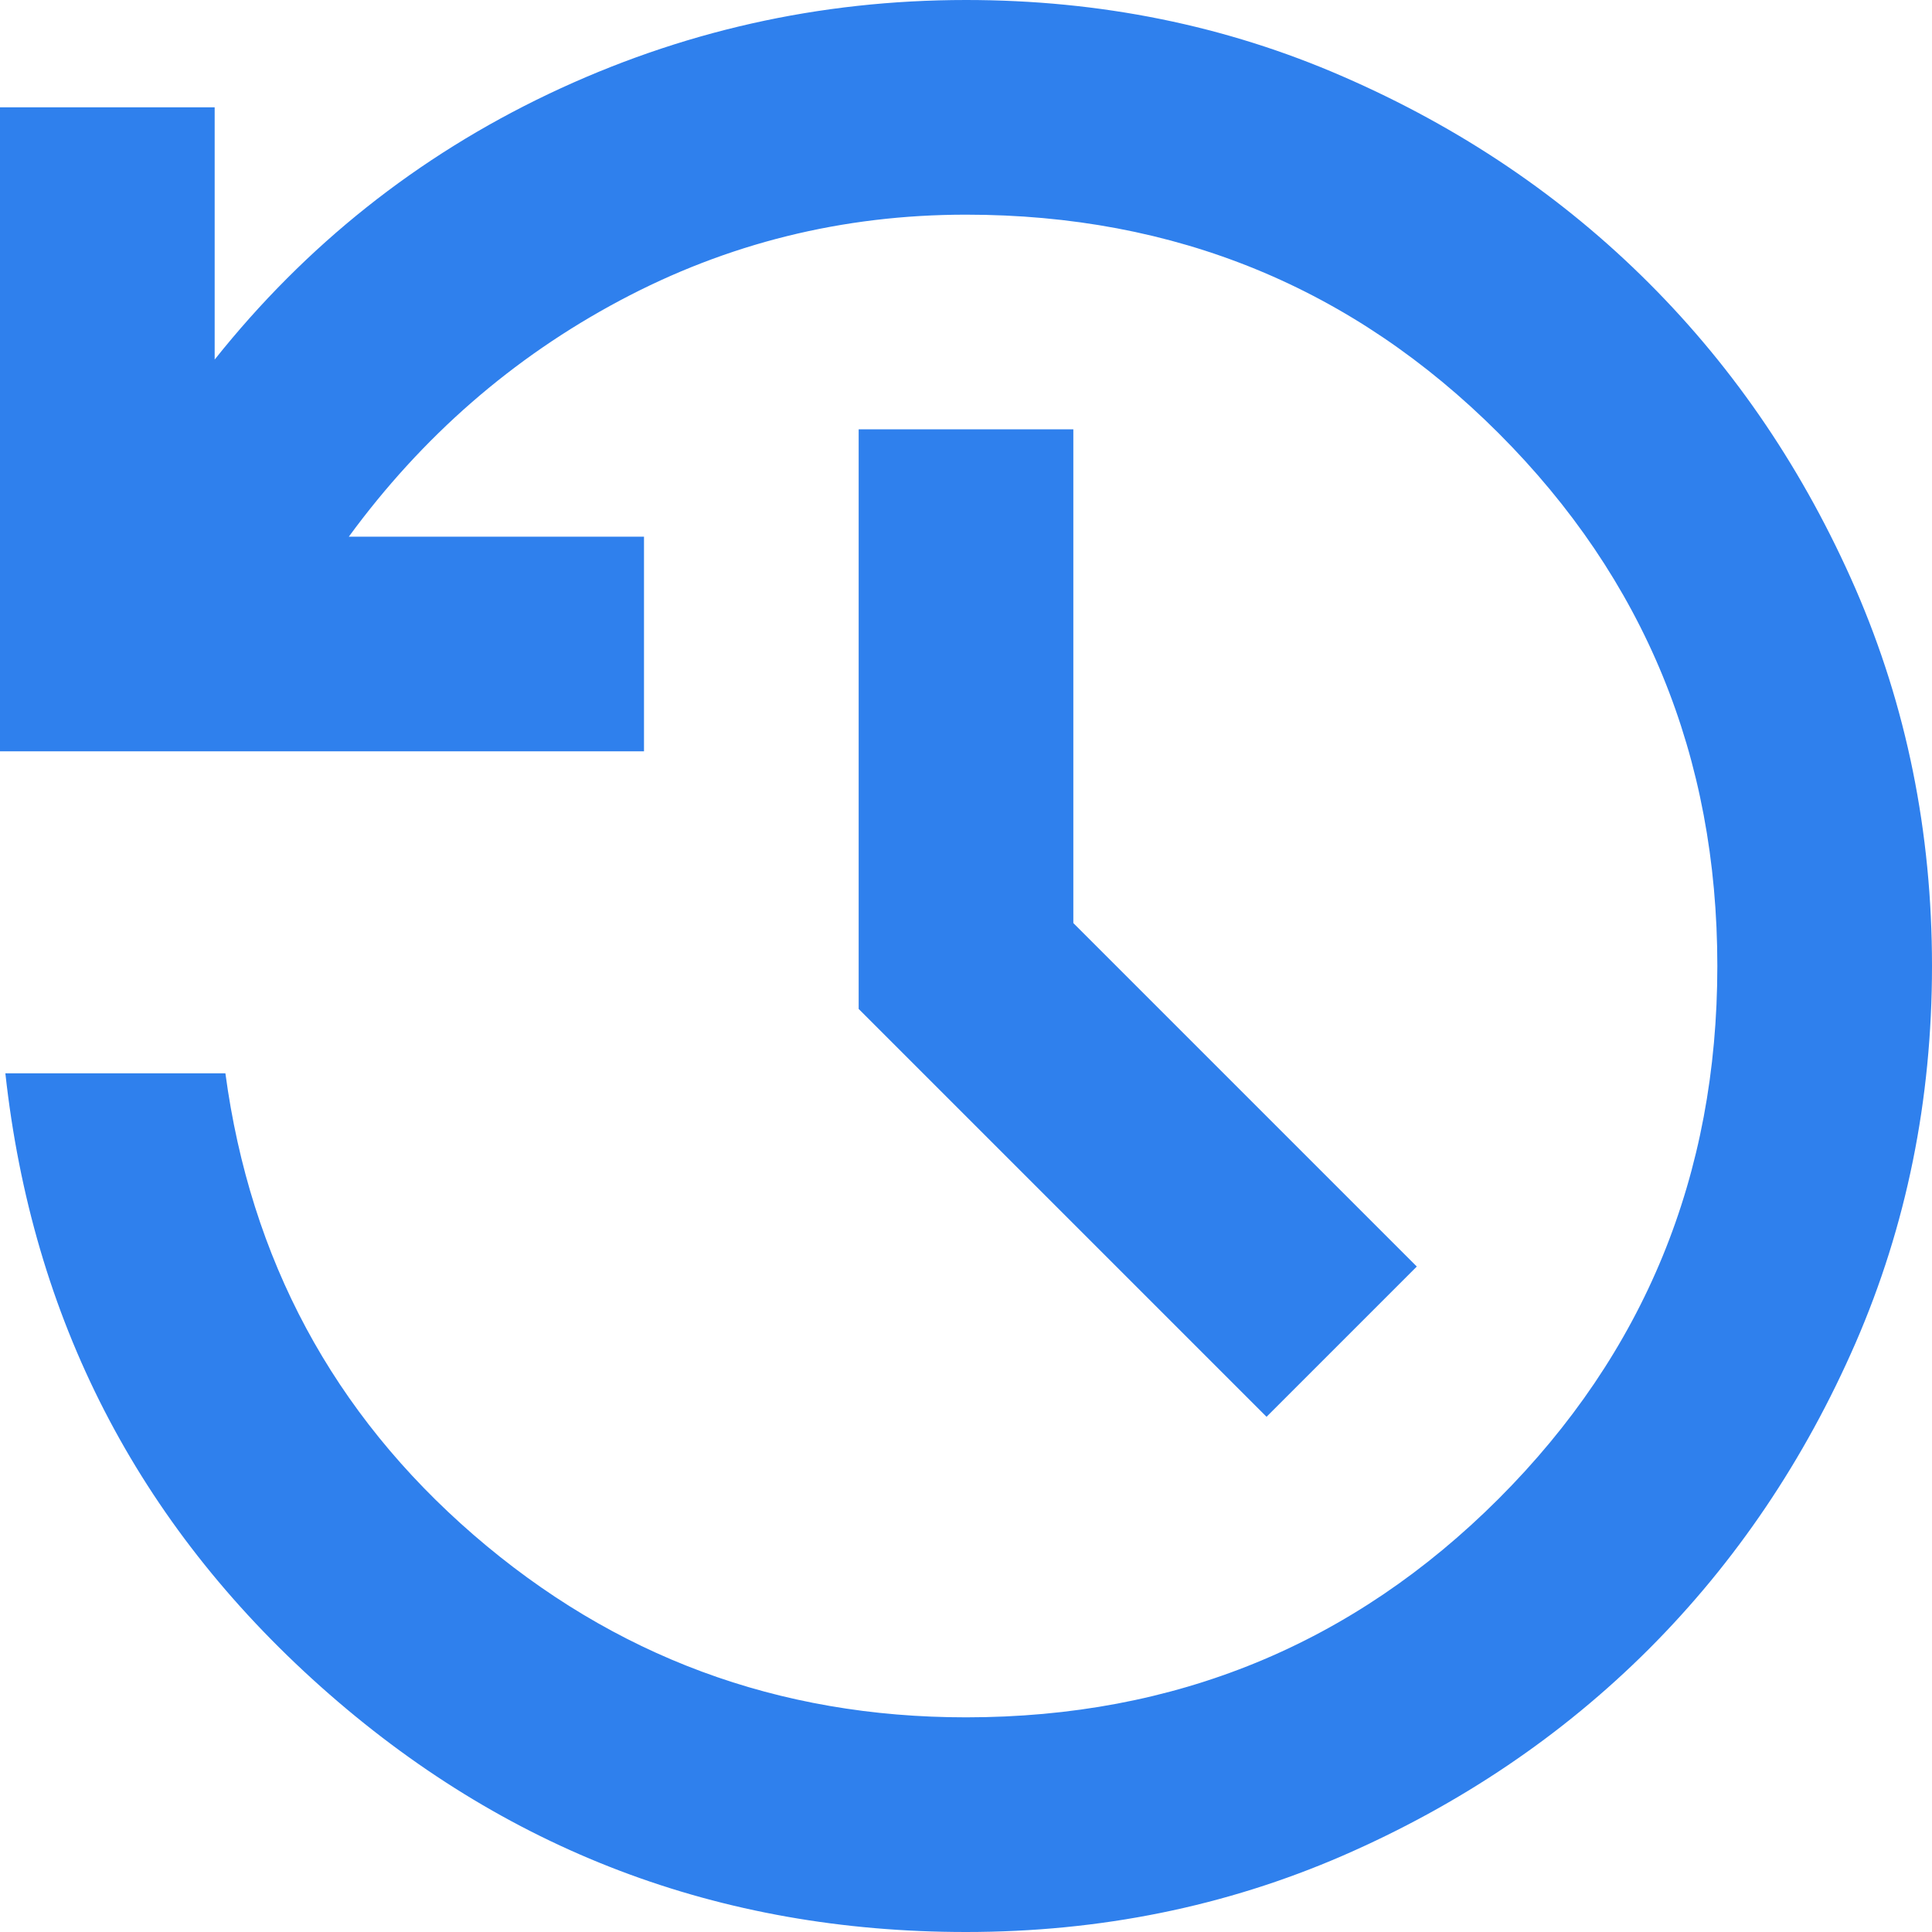
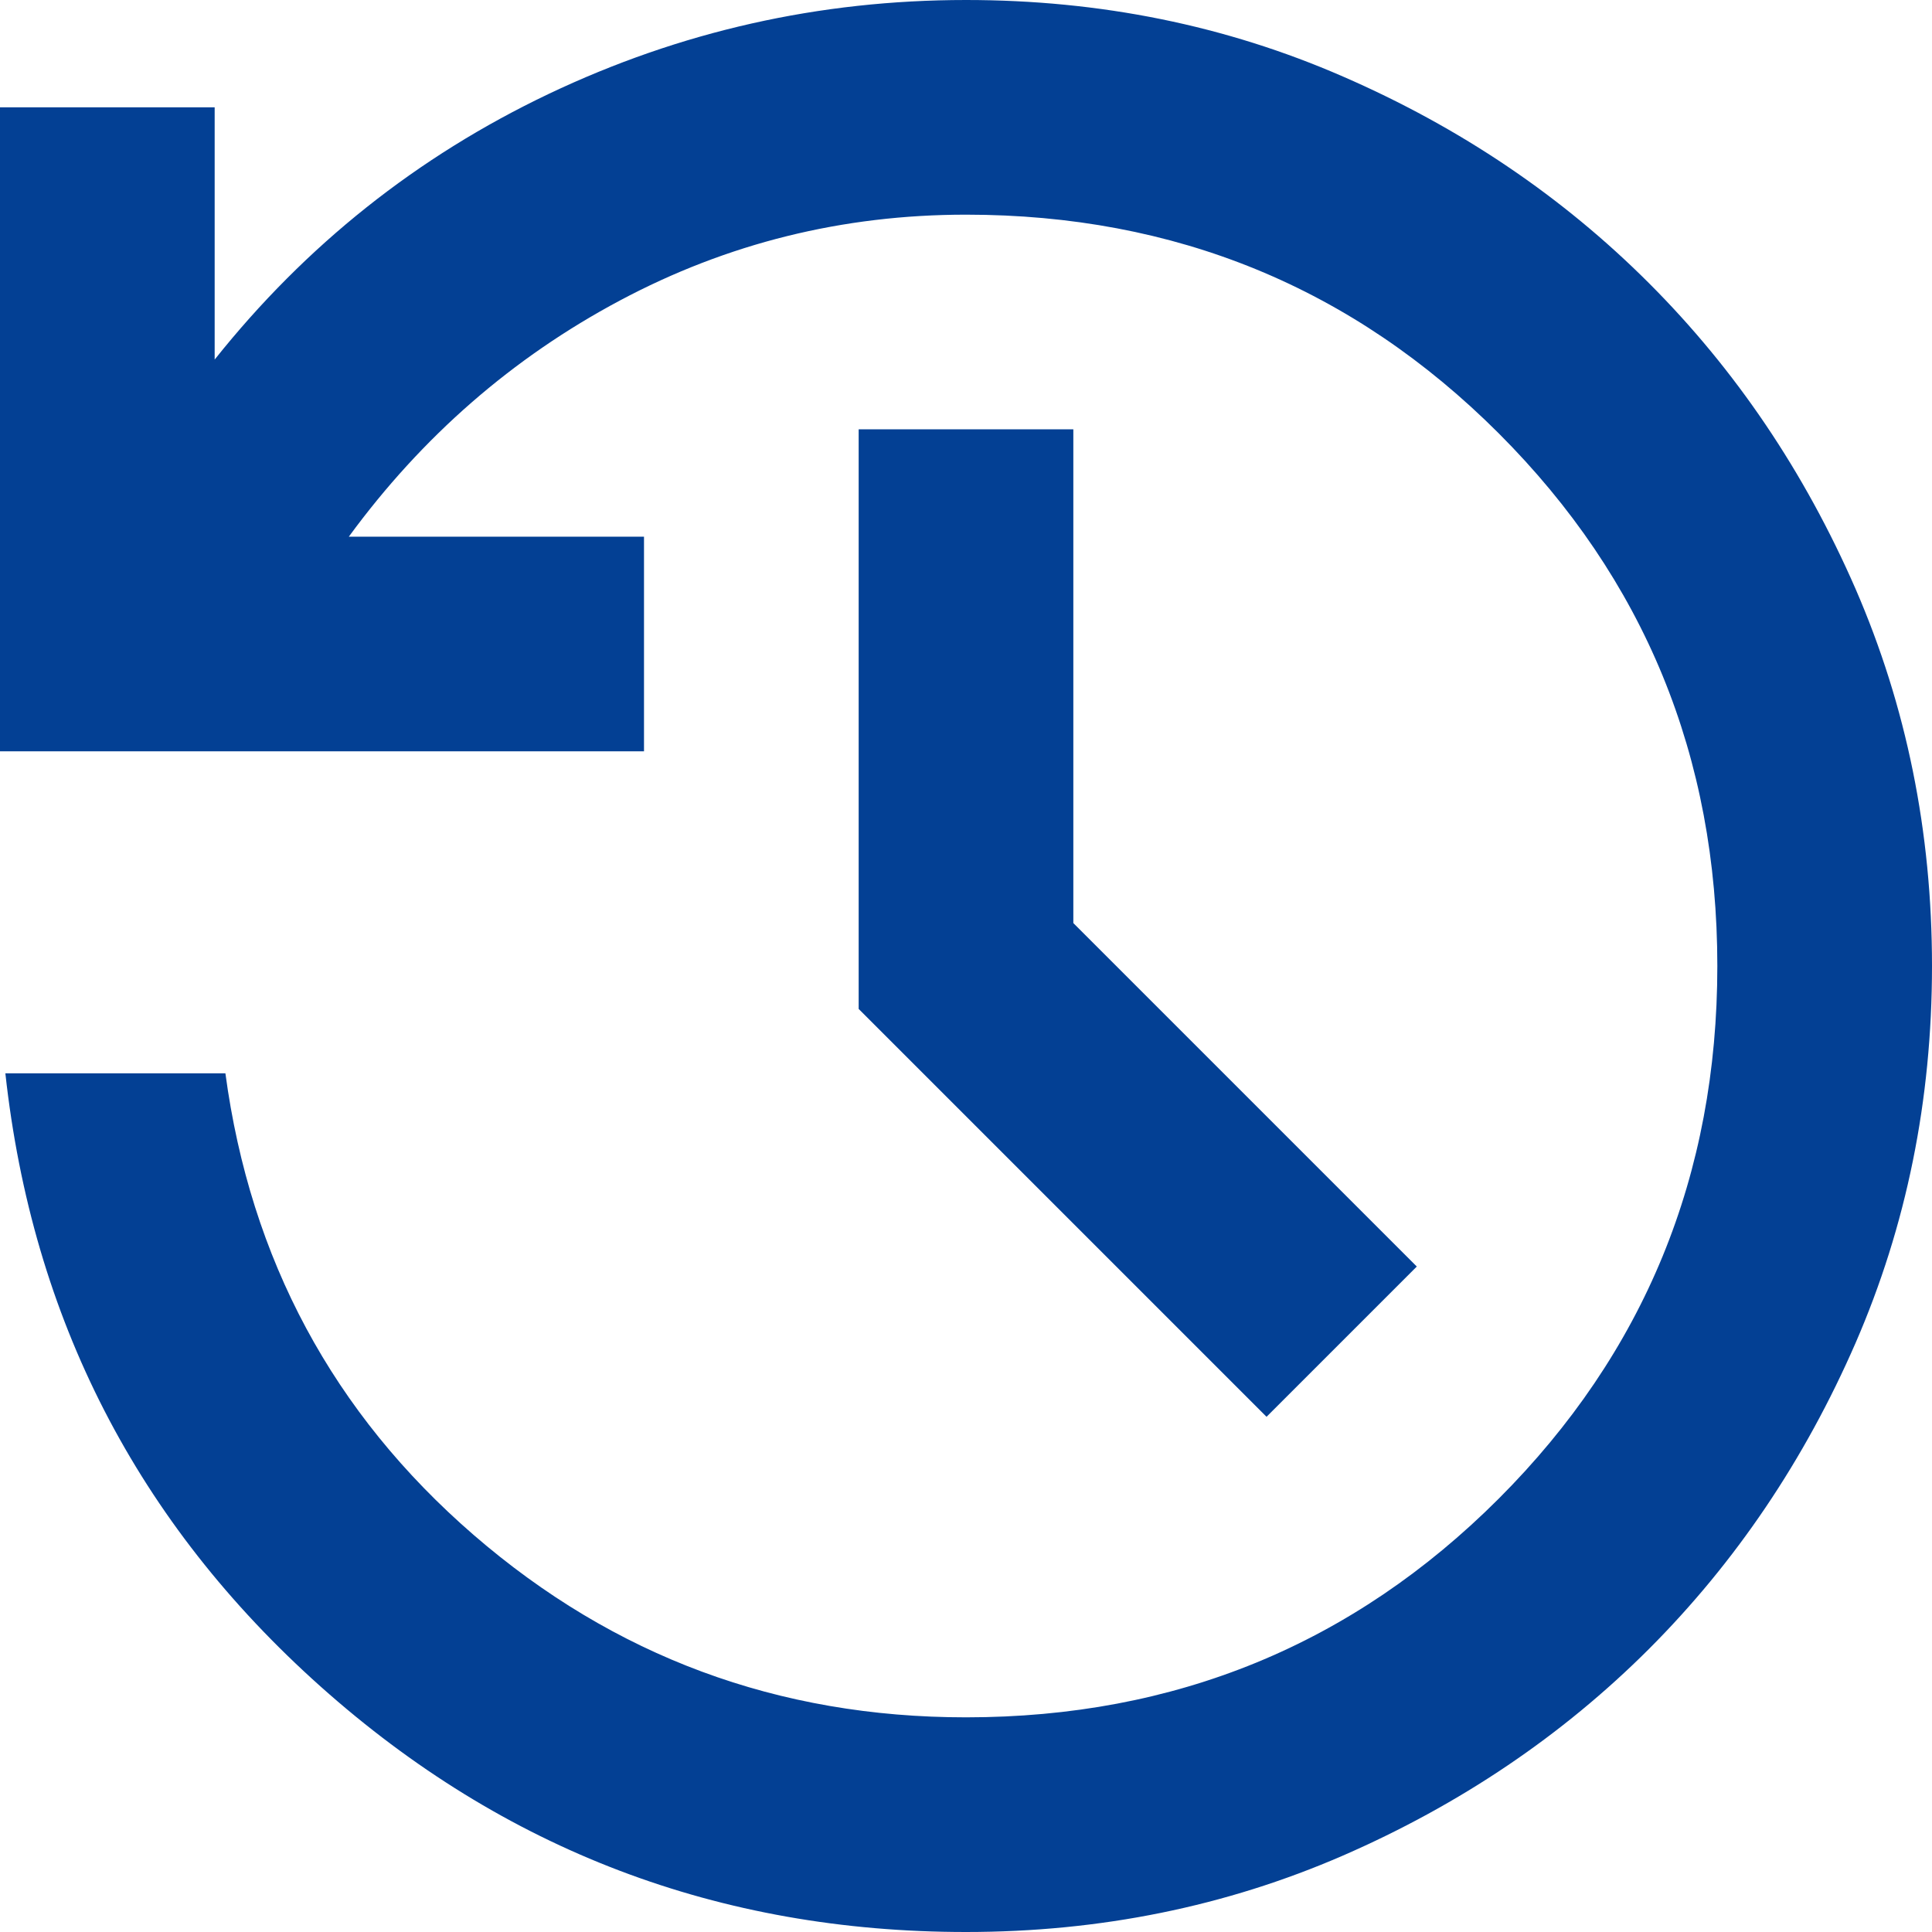
<svg xmlns="http://www.w3.org/2000/svg" width="18" height="18" viewBox="0 0 18 18" fill="none">
-   <path d="M9 18C6.7 18 4.696 17.238 2.987 15.713C1.279 14.188 0.3 12.283 0.05 10H2.1C2.333 11.733 3.104 13.167 4.412 14.3C5.721 15.433 7.25 16 9 16C10.95 16 12.604 15.321 13.963 13.963C15.321 12.604 16 10.95 16 9C16 7.05 15.321 5.396 13.963 4.037C12.604 2.679 10.95 2 9 2C7.85 2 6.775 2.267 5.775 2.8C4.775 3.333 3.933 4.067 3.25 5H6V7H0V1H2V3.35C2.85 2.283 3.888 1.458 5.112 0.875C6.338 0.292 7.633 0 9 0C10.25 0 11.421 0.237 12.512 0.713C13.604 1.188 14.554 1.829 15.363 2.638C16.171 3.446 16.812 4.396 17.288 5.487C17.762 6.579 18 7.75 18 9C18 10.25 17.762 11.421 17.288 12.512C16.812 13.604 16.171 14.554 15.363 15.363C14.554 16.171 13.604 16.812 12.512 17.288C11.421 17.762 10.25 18 9 18ZM11.8 13.2L8 9.4V4H10V8.6L13.2 11.8L11.8 13.2Z" fill="#2F80ED" />
+   <path d="M9 18C6.7 18 4.696 17.238 2.987 15.713C1.279 14.188 0.3 12.283 0.05 10H2.1C2.333 11.733 3.104 13.167 4.412 14.3C5.721 15.433 7.25 16 9 16C10.95 16 12.604 15.321 13.963 13.963C15.321 12.604 16 10.95 16 9C16 7.05 15.321 5.396 13.963 4.037C12.604 2.679 10.95 2 9 2C7.85 2 6.775 2.267 5.775 2.8C4.775 3.333 3.933 4.067 3.25 5H6V7H0V1H2V3.35C2.85 2.283 3.888 1.458 5.112 0.875C6.338 0.292 7.633 0 9 0C10.25 0 11.421 0.237 12.512 0.713C13.604 1.188 14.554 1.829 15.363 2.638C16.171 3.446 16.812 4.396 17.288 5.487C17.762 6.579 18 7.75 18 9C18 10.25 17.762 11.421 17.288 12.512C16.812 13.604 16.171 14.554 15.363 15.363C14.554 16.171 13.604 16.812 12.512 17.288C11.421 17.762 10.25 18 9 18ZM11.8 13.2L8 9.4V4H10V8.6L13.2 11.8L11.8 13.2Z" fill="#034094" />
</svg>
